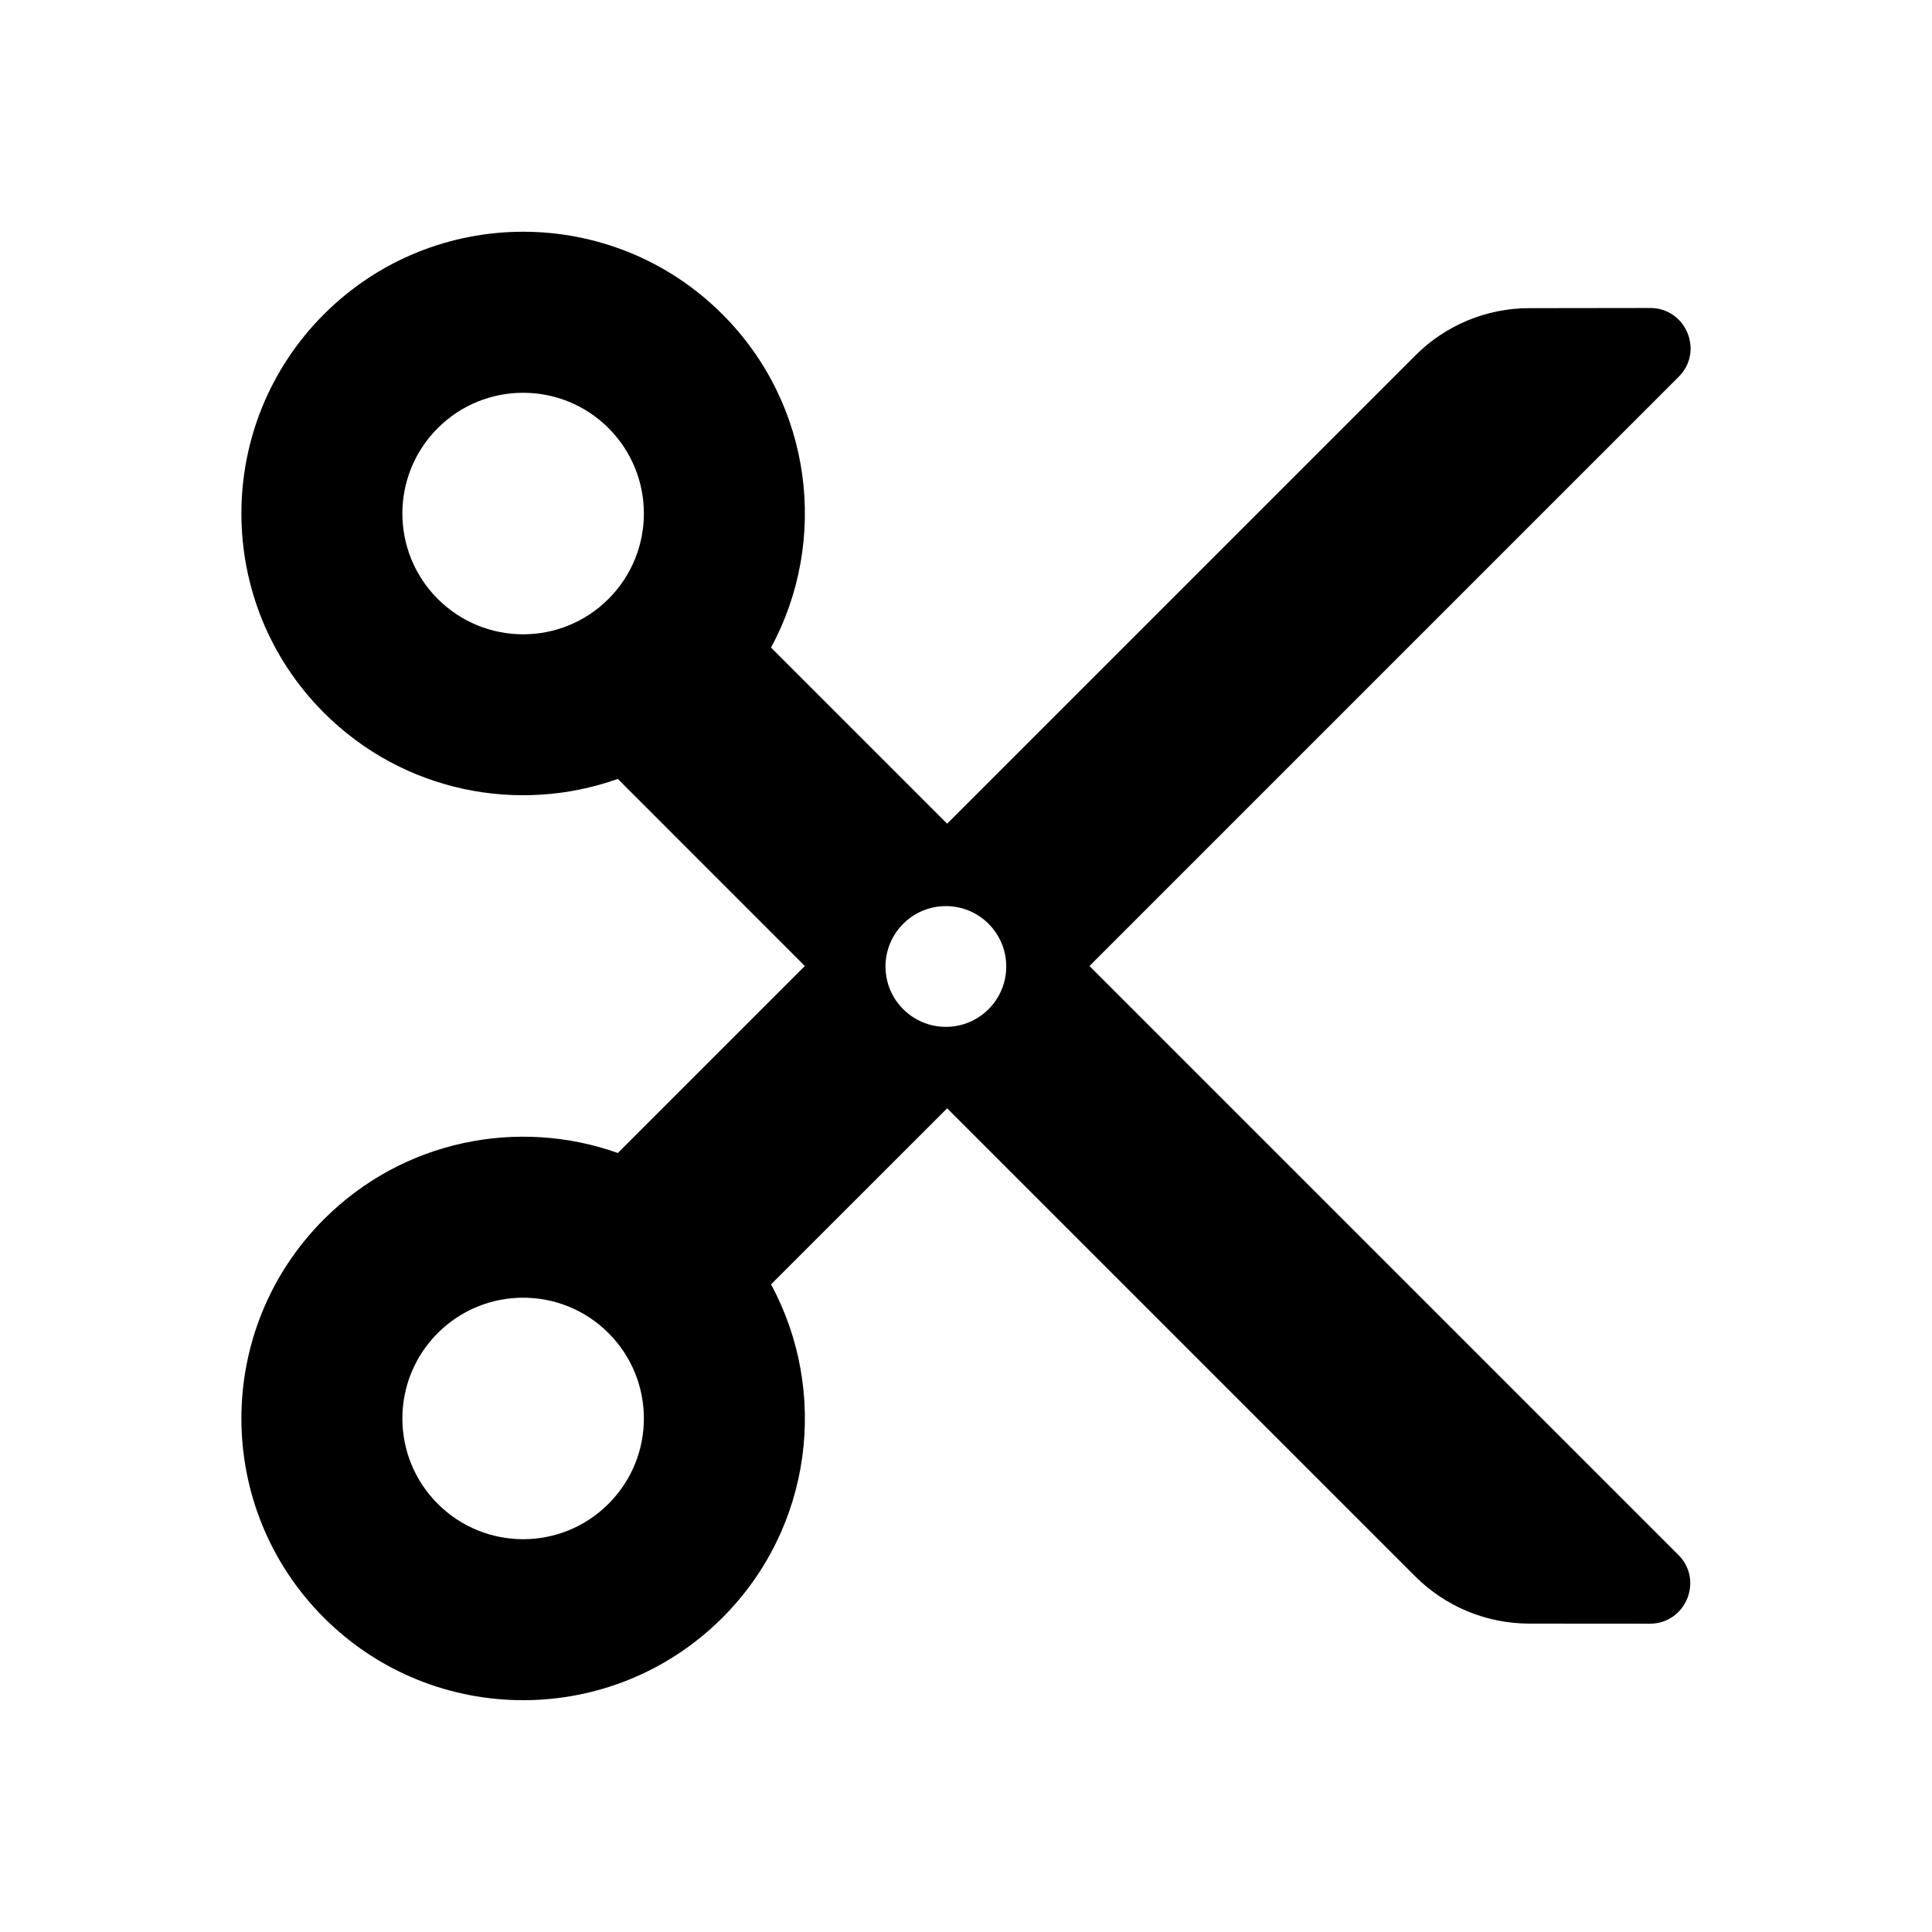
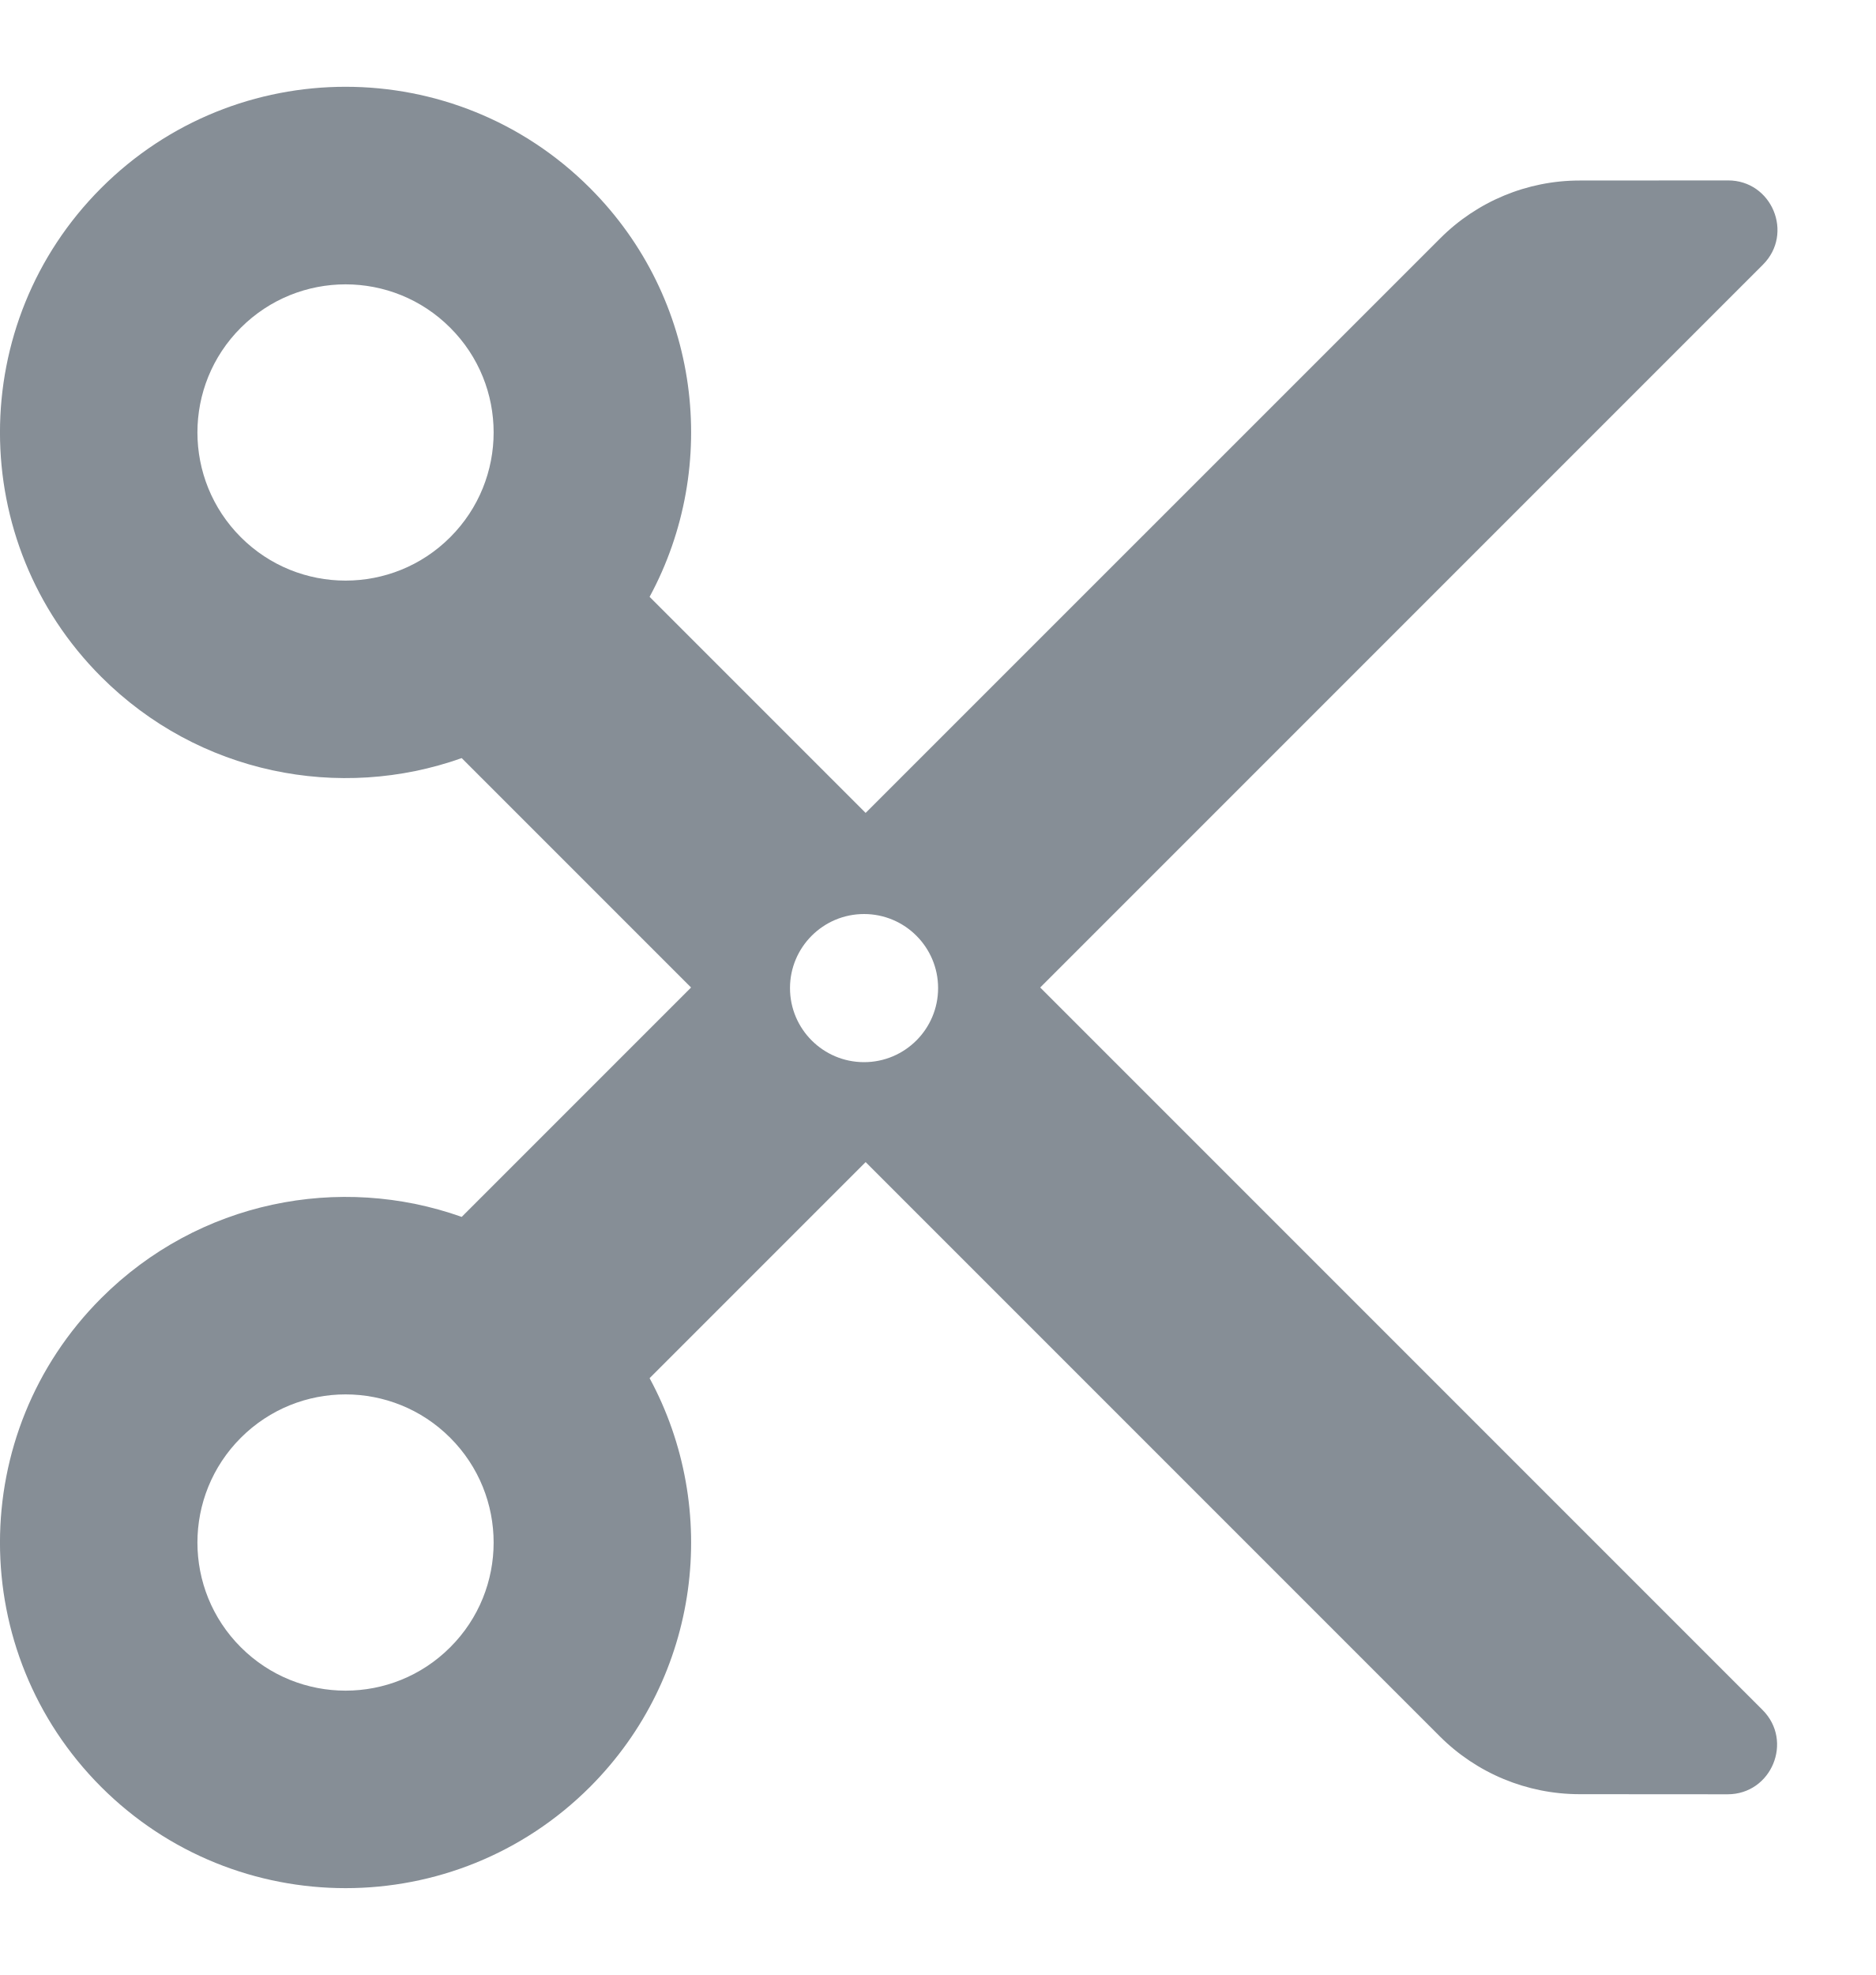
- <svg xmlns="http://www.w3.org/2000/svg" width="24" height="24" viewBox="0 0 24 24" fill="none">
-   <path fill-rule="evenodd" clip-rule="evenodd" d="M20.5 3.826C20.945 3.826 21.169 4.365 20.854 4.68L13.534 12L20.85 19.316C21.165 19.631 20.941 20.17 20.496 20.17L18.994 20.169C18.464 20.168 17.956 19.957 17.581 19.583L11.766 13.768L9.578 15.955C10.296 17.282 10.095 18.974 8.974 20.096C7.607 21.462 5.391 21.462 4.024 20.096C2.657 18.729 2.657 16.513 4.024 15.146C5.011 14.159 6.442 13.884 7.675 14.323L9.998 12L7.675 9.676C6.441 10.115 5.011 9.841 4.024 8.854C2.657 7.487 2.657 5.271 4.024 3.904C5.391 2.537 7.607 2.537 8.974 3.904C10.095 5.025 10.296 6.718 9.578 8.044L11.766 10.232L17.585 4.413C17.959 4.039 18.467 3.828 18.997 3.828L20.5 3.826ZM5.438 16.56C4.852 17.146 4.852 18.096 5.438 18.681C6.024 19.267 6.974 19.267 7.559 18.681C8.145 18.096 8.145 17.146 7.559 16.56C6.974 15.974 6.024 15.974 5.438 16.56ZM5.438 7.44C4.852 6.854 4.852 5.904 5.438 5.318C6.024 4.733 6.974 4.733 7.559 5.318C8.145 5.904 8.145 6.854 7.559 7.44C6.974 8.026 6.024 8.026 5.438 7.44ZM11 12.006C11 12.42 11.336 12.756 11.75 12.756C12.164 12.756 12.5 12.42 12.5 12.006C12.5 11.592 12.164 11.256 11.75 11.256C11.336 11.256 11 11.592 11 12.006Z" fill="black" />
+ <svg xmlns="http://www.w3.org/2000/svg" width="19" height="20" viewBox="0 0 19 20" fill="none">
+   <path fill-rule="evenodd" clip-rule="evenodd" d="M17.501 1.827C17.946 1.826 18.17 2.365 17.855 2.68L10.535 10L17.851 17.316C18.166 17.631 17.942 18.17 17.497 18.17L15.995 18.169C15.465 18.168 14.957 17.958 14.582 17.583L8.767 11.768L6.579 13.956C7.297 15.282 7.096 16.974 5.975 18.096C4.608 19.462 2.392 19.462 1.025 18.096C-0.342 16.729 -0.342 14.513 1.025 13.146C2.012 12.159 3.442 11.884 4.676 12.323L6.999 10L4.676 7.677C3.442 8.116 2.012 7.841 1.025 6.854C-0.342 5.487 -0.342 3.271 1.025 1.904C2.392 0.537 4.608 0.537 5.975 1.904C7.096 3.025 7.297 4.718 6.579 6.044L8.767 8.232L14.586 2.414C14.96 2.039 15.468 1.828 15.998 1.828L17.501 1.827ZM2.439 14.56C1.853 15.146 1.853 16.096 2.439 16.681C3.025 17.267 3.975 17.267 4.56 16.681C5.146 16.096 5.146 15.146 4.56 14.56C3.975 13.974 3.025 13.974 2.439 14.56ZM2.439 5.44C1.853 4.854 1.853 3.904 2.439 3.319C3.025 2.733 3.975 2.733 4.56 3.319C5.146 3.904 5.146 4.854 4.56 5.44C3.975 6.026 3.025 6.026 2.439 5.44ZM8.001 10.006C8.001 10.42 8.337 10.756 8.751 10.756C9.165 10.756 9.501 10.42 9.501 10.006C9.501 9.592 9.165 9.256 8.751 9.256C8.337 9.256 8.001 9.592 8.001 10.006Z" fill="#868E96" />
</svg>
